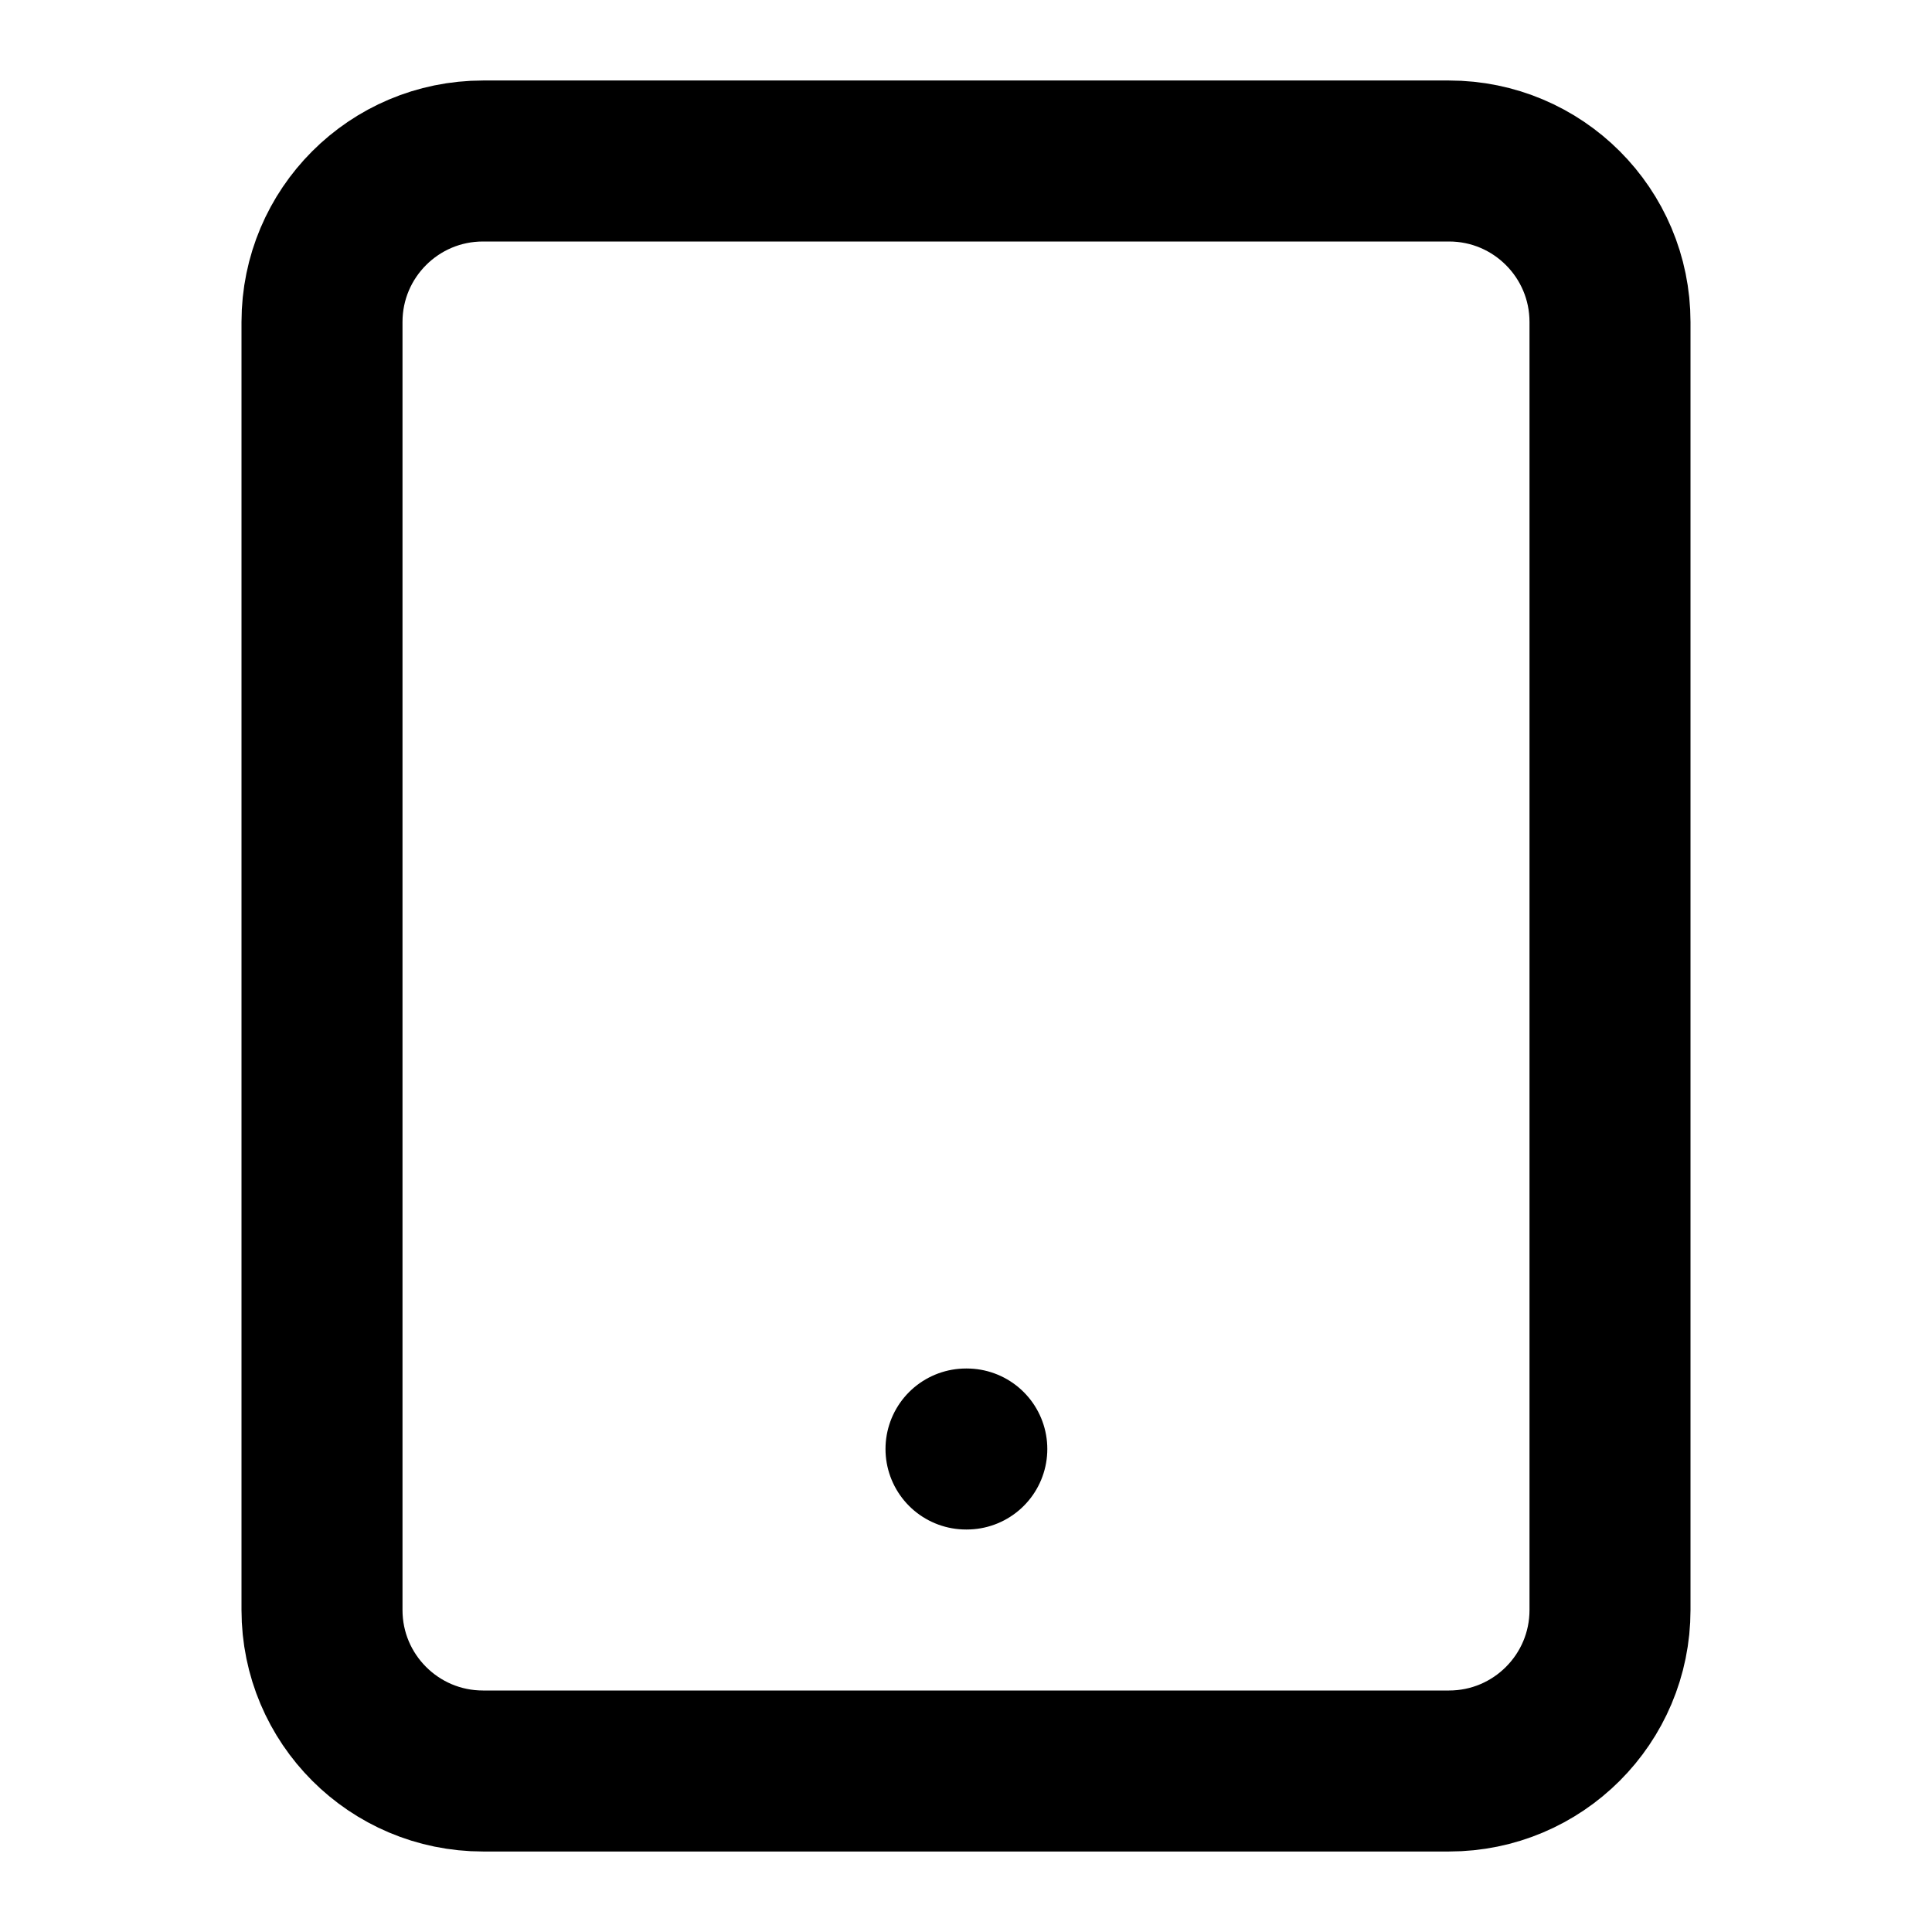
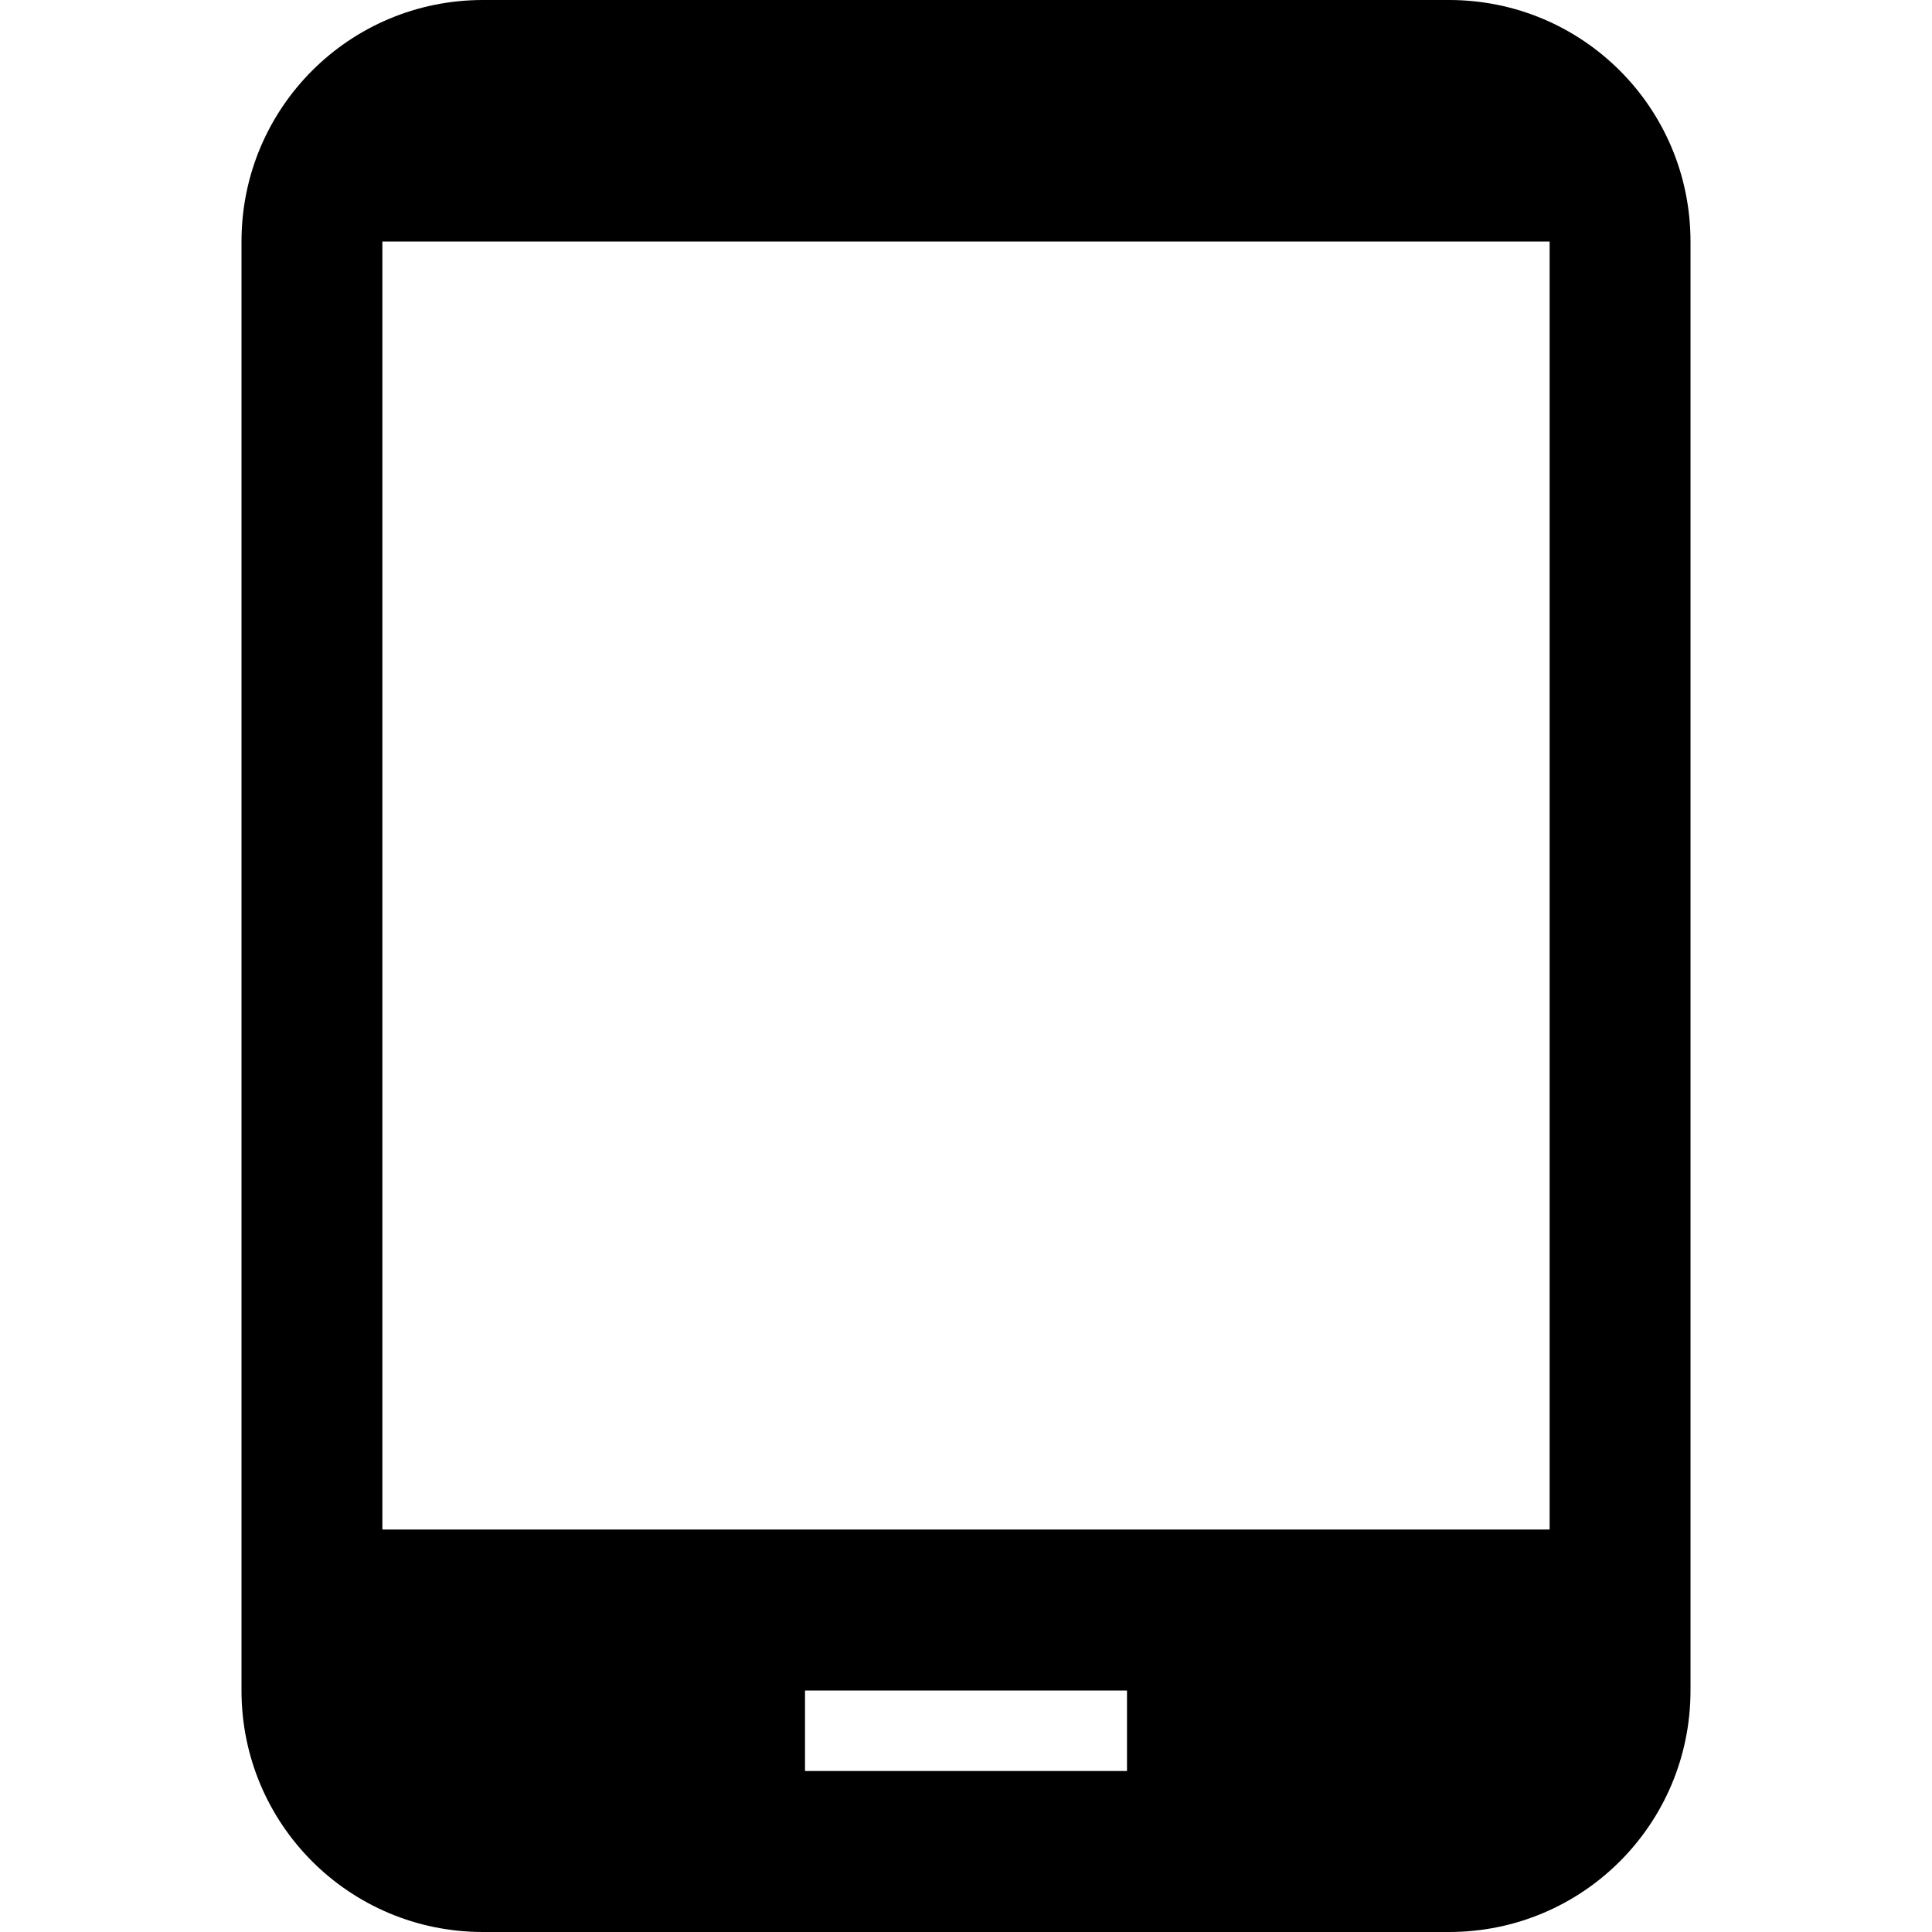
- <svg xmlns="http://www.w3.org/2000/svg" width="24" height="24" viewBox="0 0 24 24" fill="none" stroke="currentColor" stroke-width="2" stroke-linecap="round" stroke-linejoin="round" class="feather feather-tablet">
-   <rect x="4" y="2" width="16" height="20" rx="2" ry="2" />
-   <line x1="12" y1="18" x2="12.01" y2="18" />
+ <svg xmlns="http://www.w3.org/2000/svg" enable-background="new 0 0 24 24" height="24px" viewBox="0 0 24 24" width="24px" fill="#000000">
+   <g>
+     <rect fill="none" height="24" width="24" />
+   </g>
+   <g>
+     <g>
+       <g>
+         <path d="M18,0H6C4.34,0,3,1.34,3,3v18c0,1.66,1.34,3,3,3h12c1.66,0,3-1.34,3-3V3C21,1.34,19.66,0,18,0z M14,22h-4v-1h4V22z M19.25,19H4.75V3h14.5V19z" />
+       </g>
+     </g>
+   </g>
</svg>
